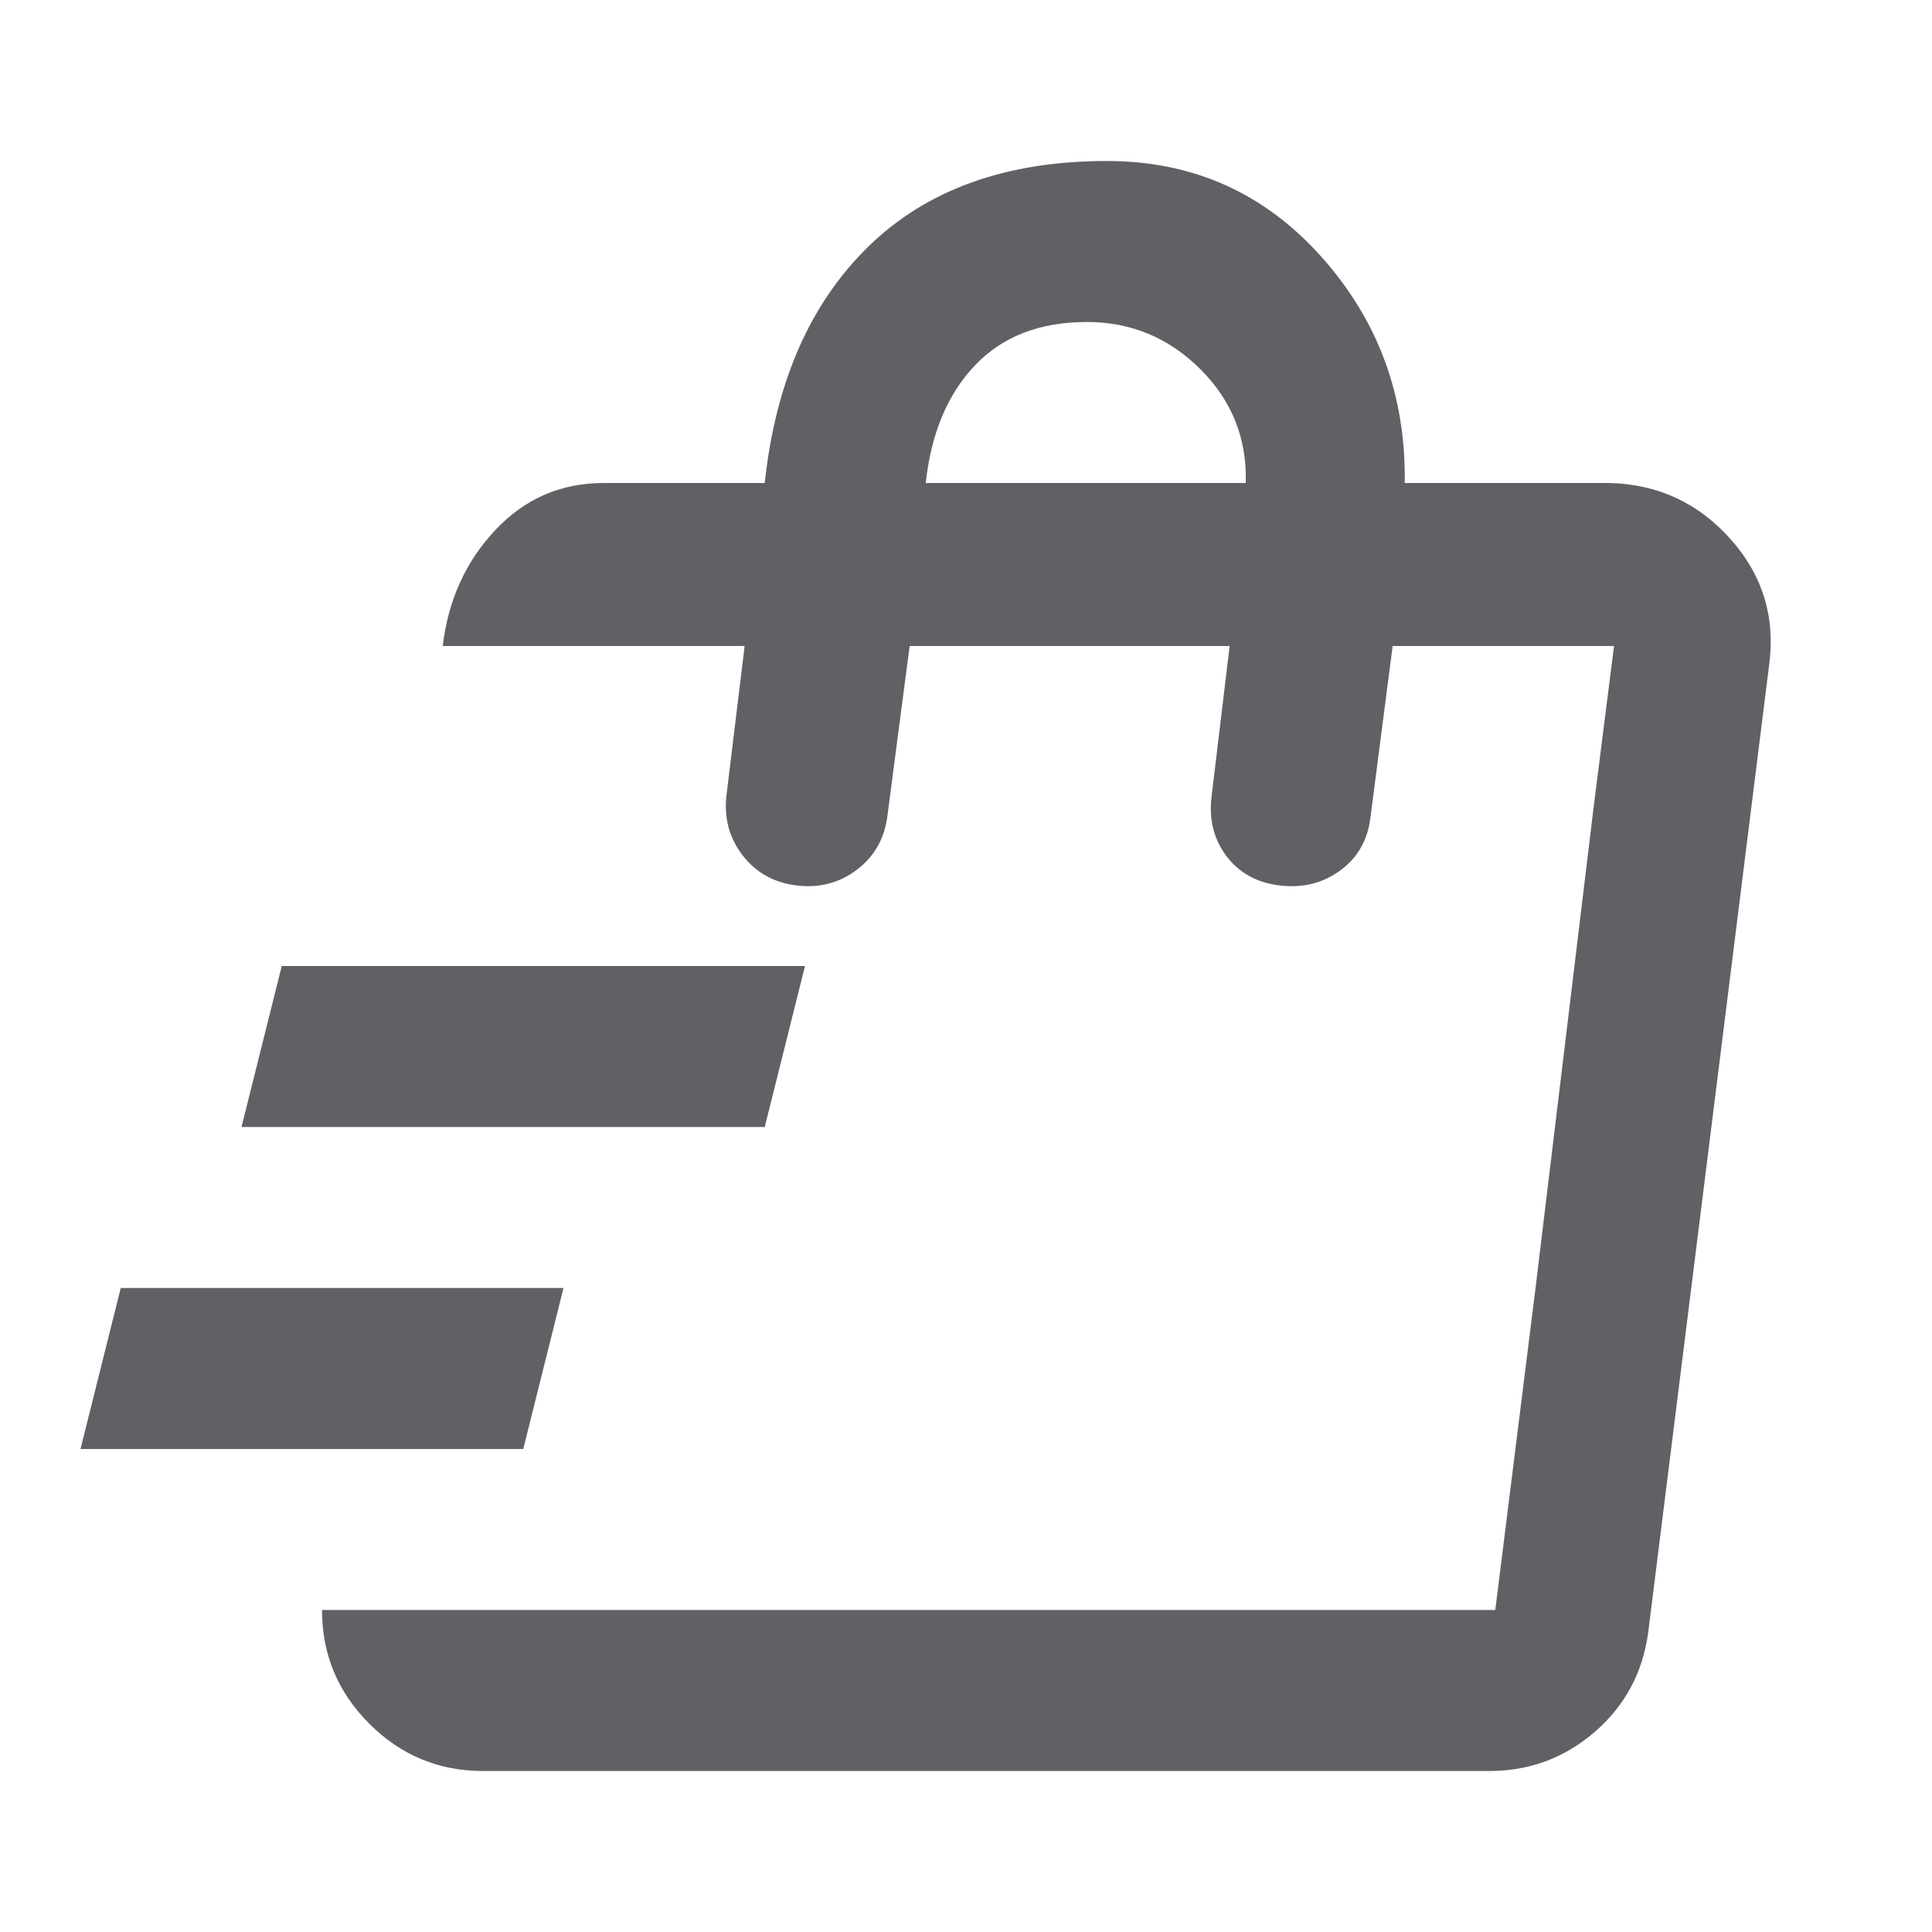
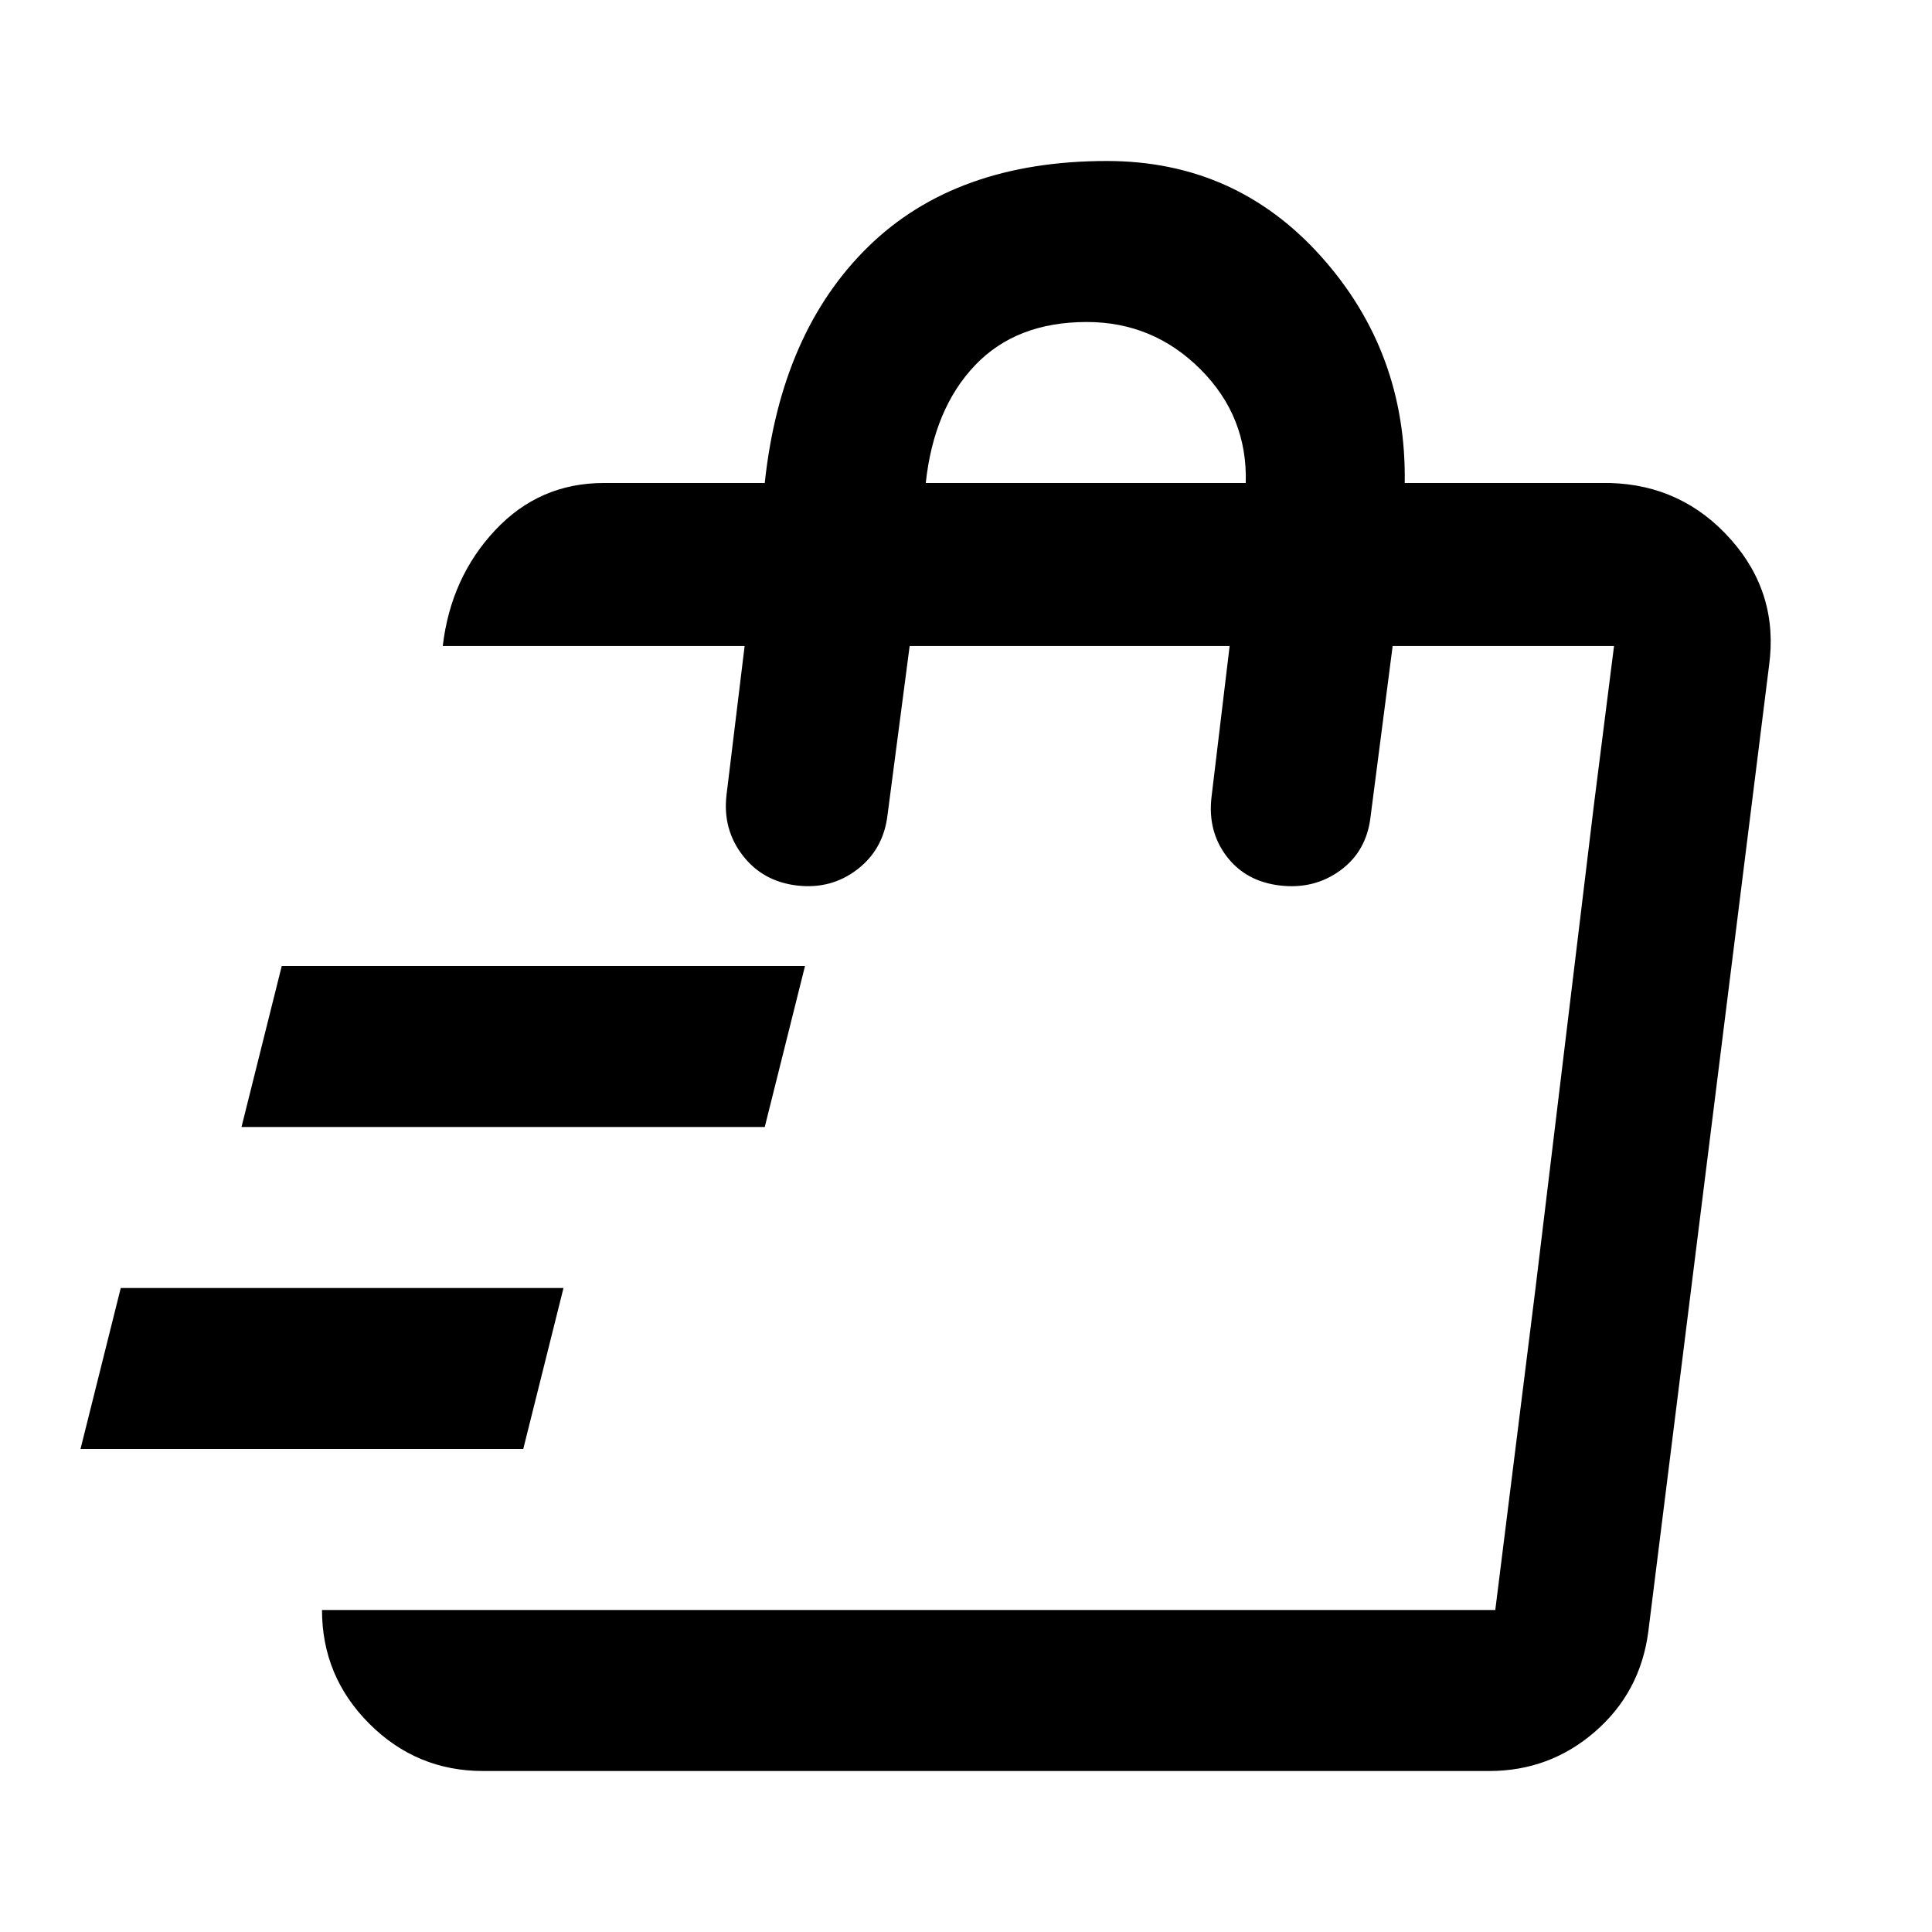
- <svg xmlns="http://www.w3.org/2000/svg" height="24px" viewBox="0 -960 960 960" width="24px" fill="#5F6165">
+ <svg xmlns="http://www.w3.org/2000/svg" height="24px" viewBox="0 -960 960 960" width="24px" fill="#000000">
  <path d="m40-240 20-80h220l-20 80H40Zm80-160 20-80h260l-20 80H120Zm623 240 20-160 29-240 10-79-59 479ZM240-80q-33 0-56.5-23.5T160-160h583l59-479H692l-11 85q-2 17-15 26.5t-30 7.5q-17-2-26.5-14.5T602-564l9-75H452l-11 84q-2 17-15 27t-30 8q-17-2-27-15t-8-30l9-74H220q4-34 26-57.5t54-23.5h80q8-75 51.5-117.5T550-880q64 0 106.5 47.5T698-720h102q36 1 60 28t19 63l-60 480q-4 30-26.5 49.5T740-80H240Zm220-640h159q1-33-22.5-56.5T540-800q-35 0-55.5 21.5T460-720Z" />
</svg>
